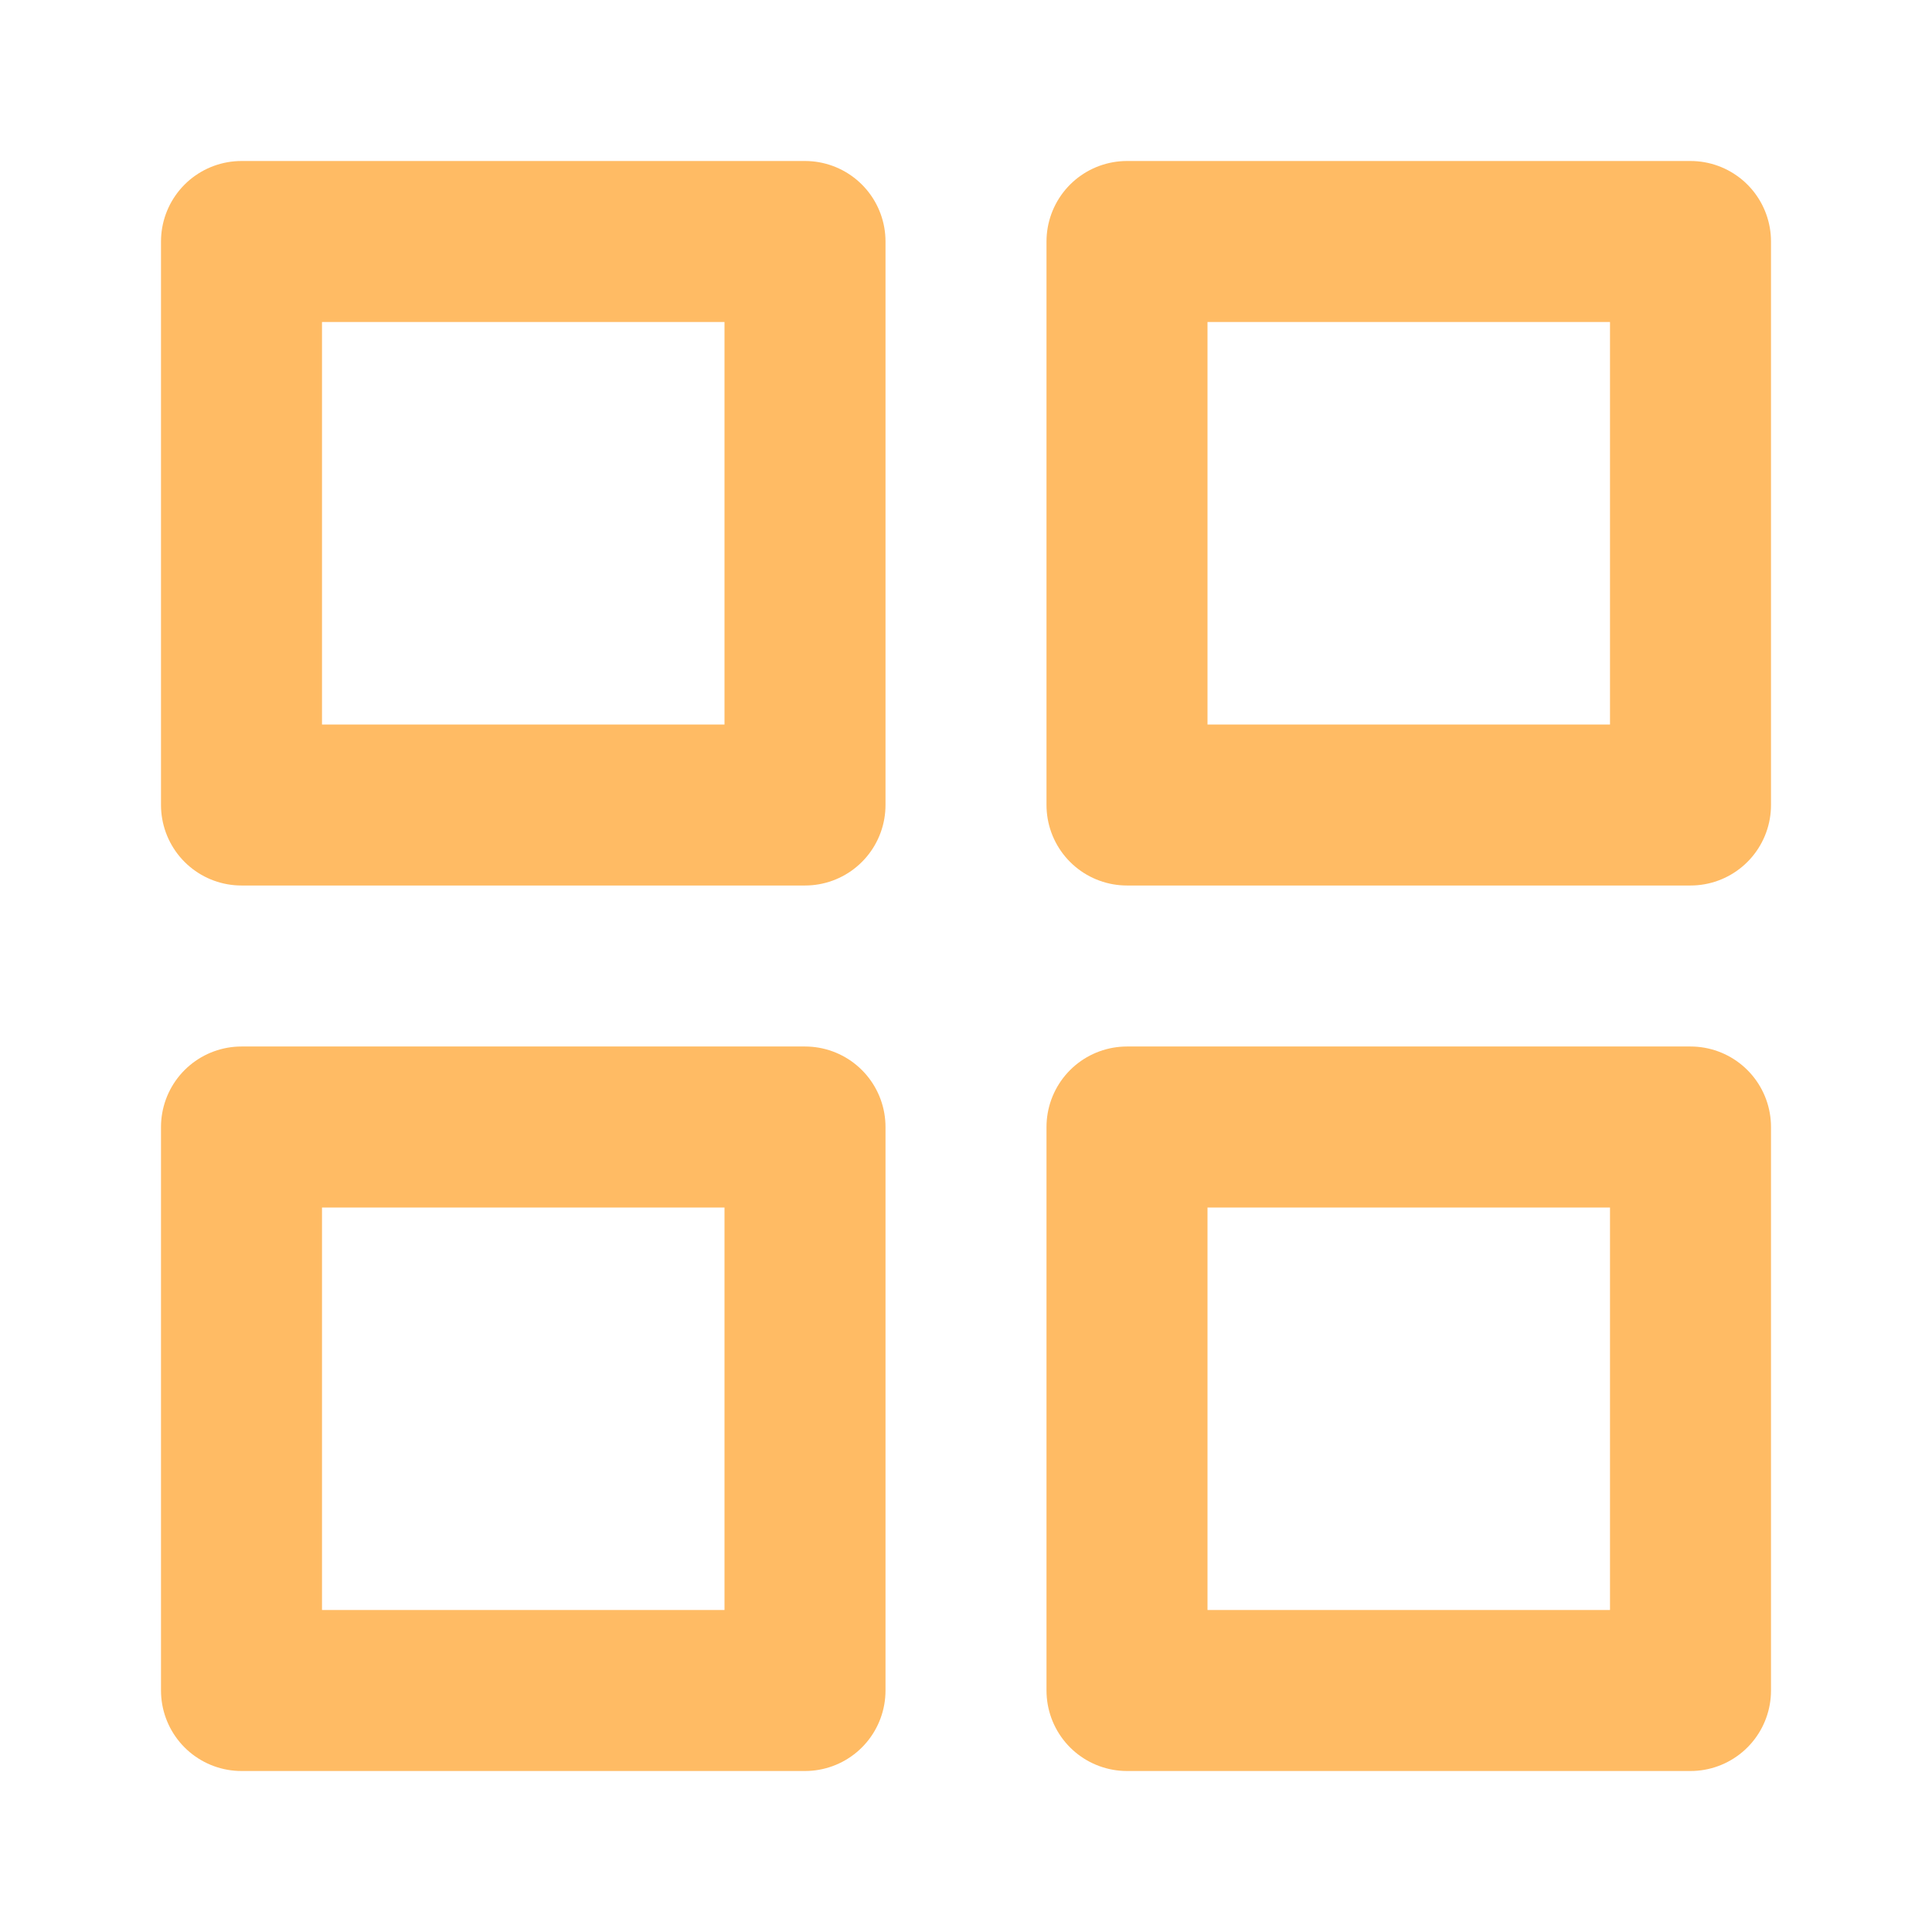
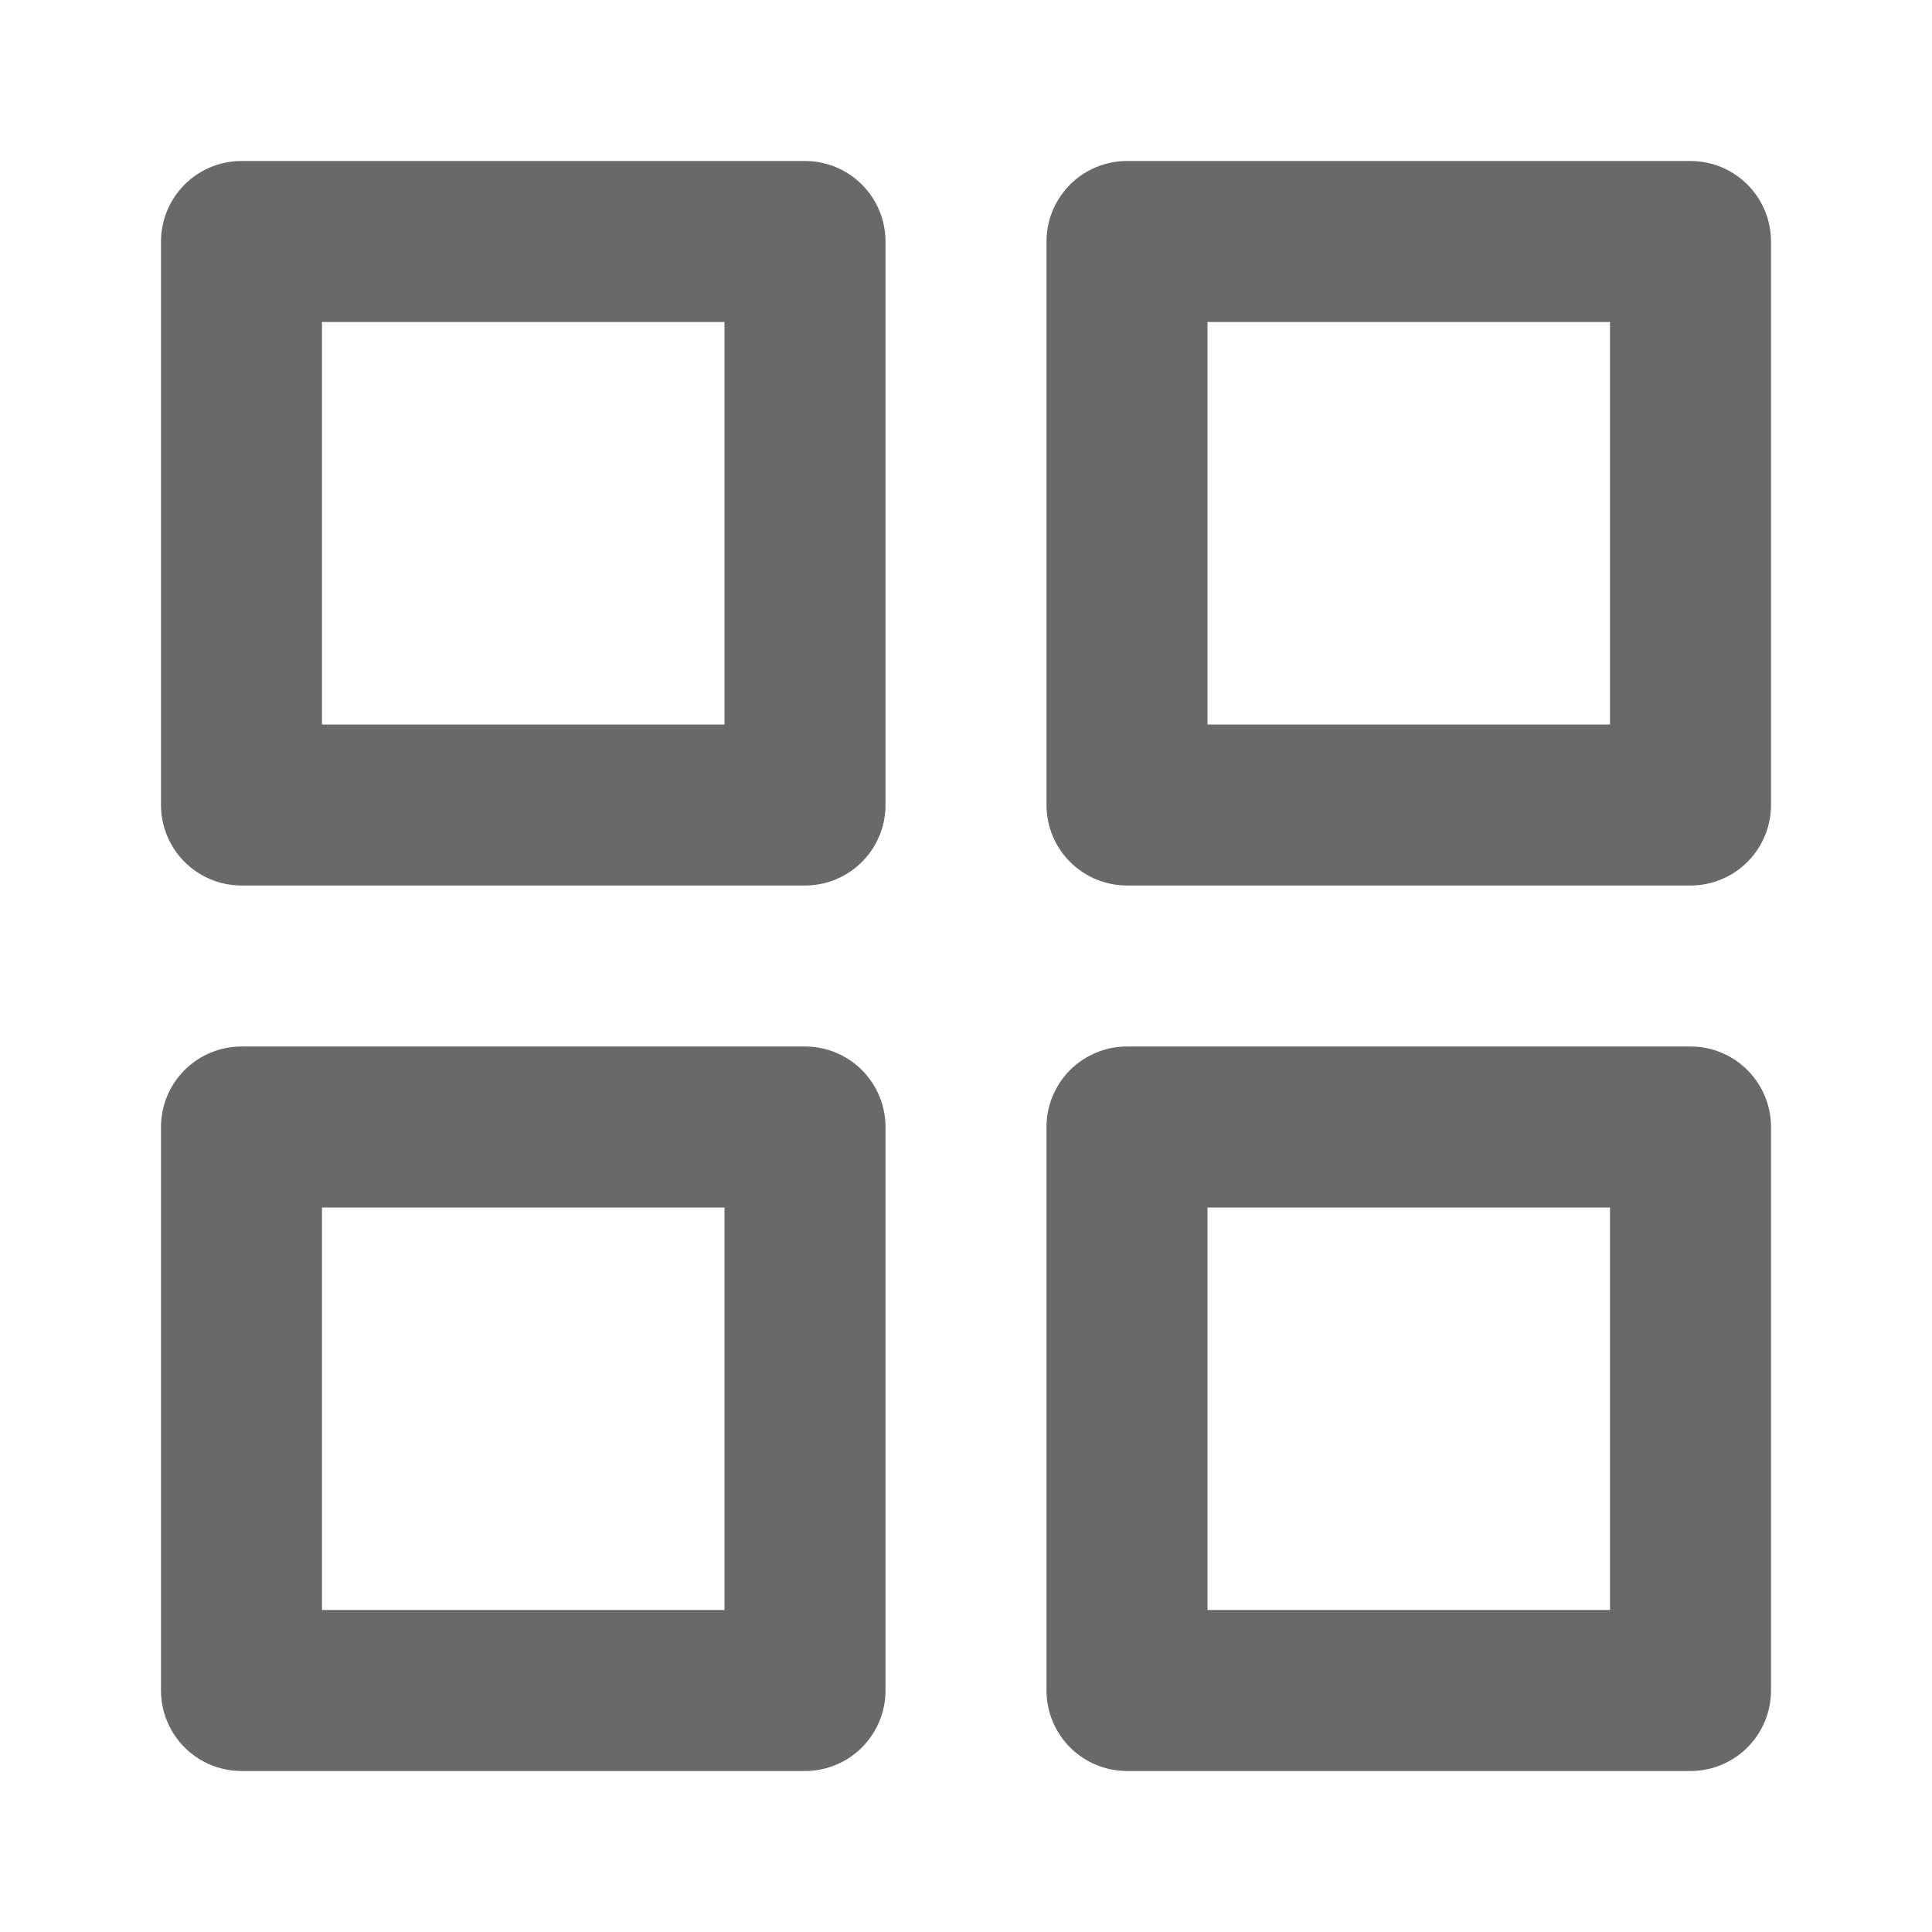
<svg xmlns="http://www.w3.org/2000/svg" width="24" height="24" viewBox="0 0 24 24" fill="none">
-   <path d="M10 3H3V10H10V3Z" stroke="#FFBB64" stroke-width="2" stroke-linecap="round" stroke-linejoin="round" />
-   <path d="M21 3H14V10H21V3Z" stroke="#FFBB64" stroke-width="2" stroke-linecap="round" stroke-linejoin="round" />
-   <path d="M21 14H14V21H21V14Z" stroke="#FFBB64" stroke-width="2" stroke-linecap="round" stroke-linejoin="round" />
-   <path d="M10 14H3V21H10V14Z" stroke="#FFBB64" stroke-width="2" stroke-linecap="round" stroke-linejoin="round" />
+   <path d="M10 3H3V10H10V3Z" stroke="#6A6969" stroke-width="2" stroke-linecap="round" stroke-linejoin="round" />
+   <path d="M21 3H14V10H21V3Z" stroke="#6A6969" stroke-width="2" stroke-linecap="round" stroke-linejoin="round" />
+   <path d="M21 14H14V21H21V14Z" stroke="#6A6969" stroke-width="2" stroke-linecap="round" stroke-linejoin="round" />
+   <path d="M10 14H3V21H10V14Z" stroke="#6A6969" stroke-width="2" stroke-linecap="round" stroke-linejoin="round" />
</svg>
